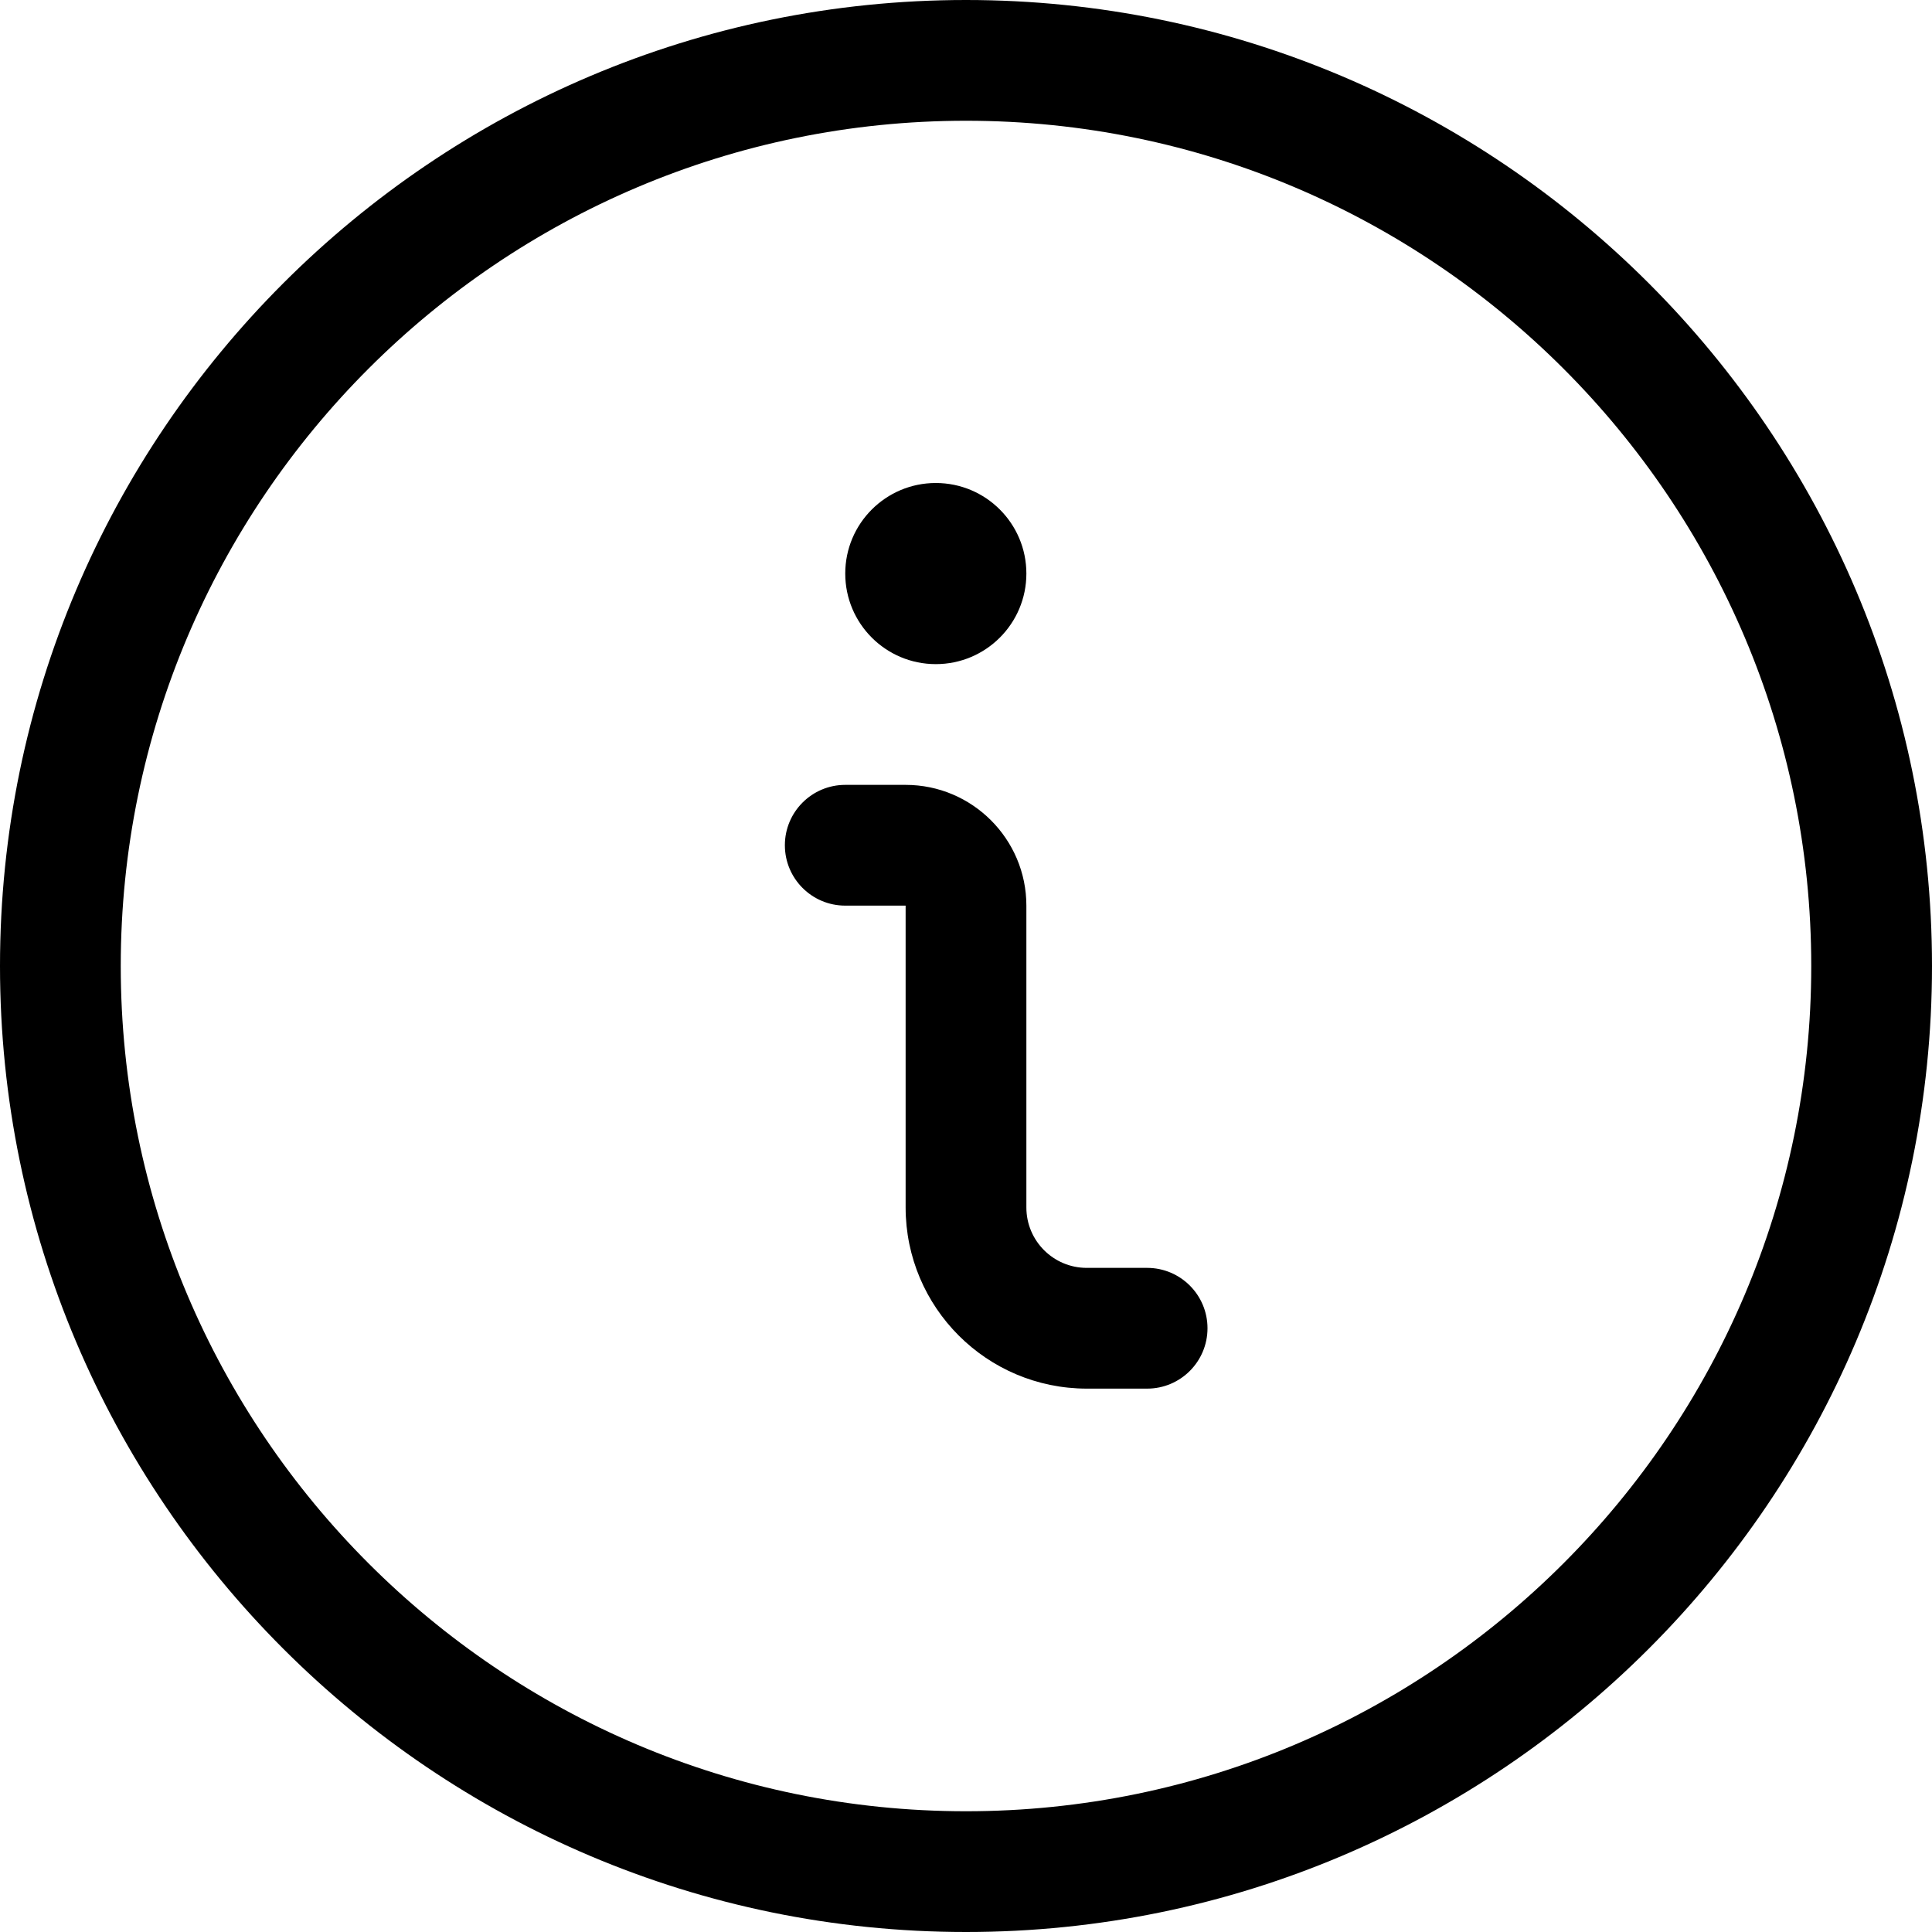
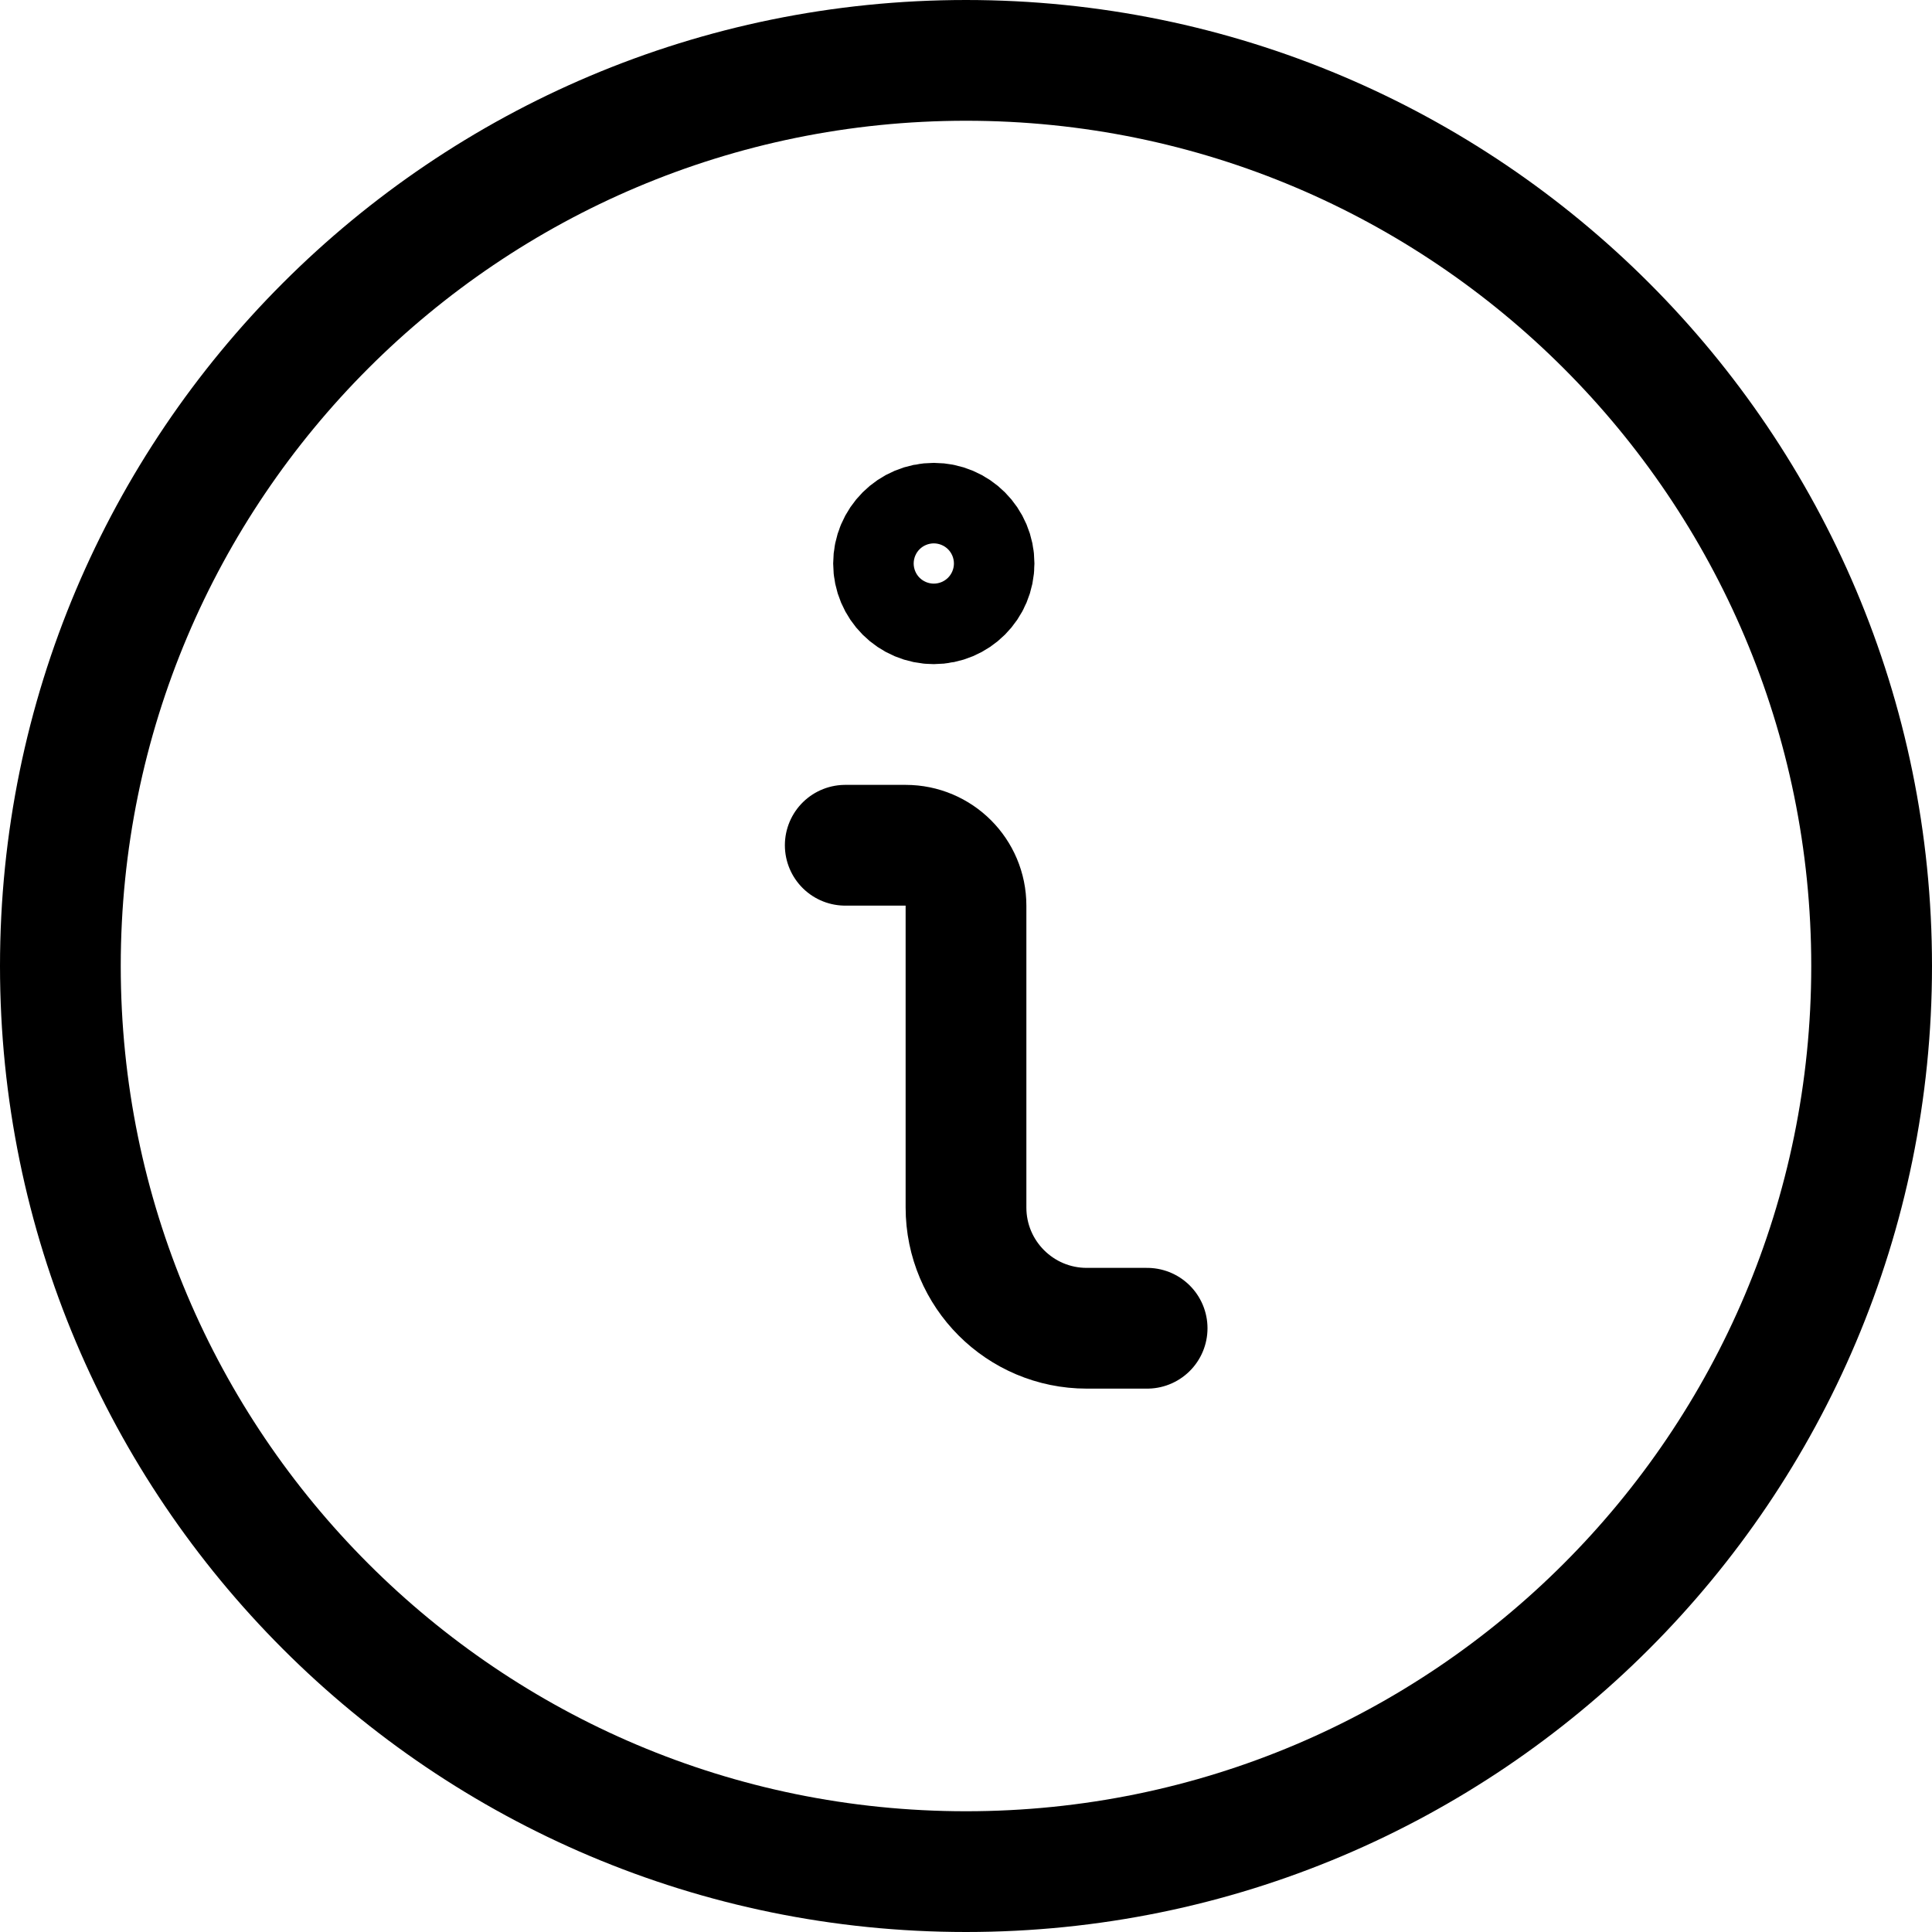
- <svg xmlns="http://www.w3.org/2000/svg" viewBox="0 0 24 24">
-   <path fill="currentColor" d="M13.5 17.25A2.252 2.252 0 0 1 11.25 15v-3.75h-.75a.75.75 0 0 1 0-1.5h.75c.827 0 1.5.673 1.5 1.5V15c0 .414.336.75.75.75h.75a.75.75 0 0 1 0 1.5h-.75z" />
-   <circle fill="currentColor" cx="11.625" cy="7.125" r="1.125" />
-   <path fill="currentColor" d="M12 24C5.383 24 0 18.617 0 12S5.383 0 12 0s12 5.383 12 12-5.383 12-12 12zm0-22.5C6.21 1.5 1.5 6.21 1.5 12S6.21 22.5 12 22.5 22.5 17.79 22.5 12 17.79 1.5 12 1.5z" />
+ <svg xmlns="http://www.w3.org/2000/svg" width="24" height="24" viewBox="0 0 24 24" fill="none">
+   <defs>
+     <style>
+         .a{fill:none;stroke:currentColor;stroke-linecap:round;stroke-linejoin:round;stroke-width:1.5px}
+         </style>
+   </defs>
+   <path class="a" d="M14.25 16.5h-.75A1.5 1.5 0 0 1 12 15v-3.75a.75.75 0 0 0-.75-.75h-.75" />
+   <path class="a" d="M12 23.25c6.213 0 11.25-5.037 11.25-11.25S18.213.75 12 .75.75 5.787.75 12 5.787 23.25 12 23.25Z" />
+   <circle class="a" r=".5" transform="matrix(1 0 0 -1 11.6 7)" />
</svg>
